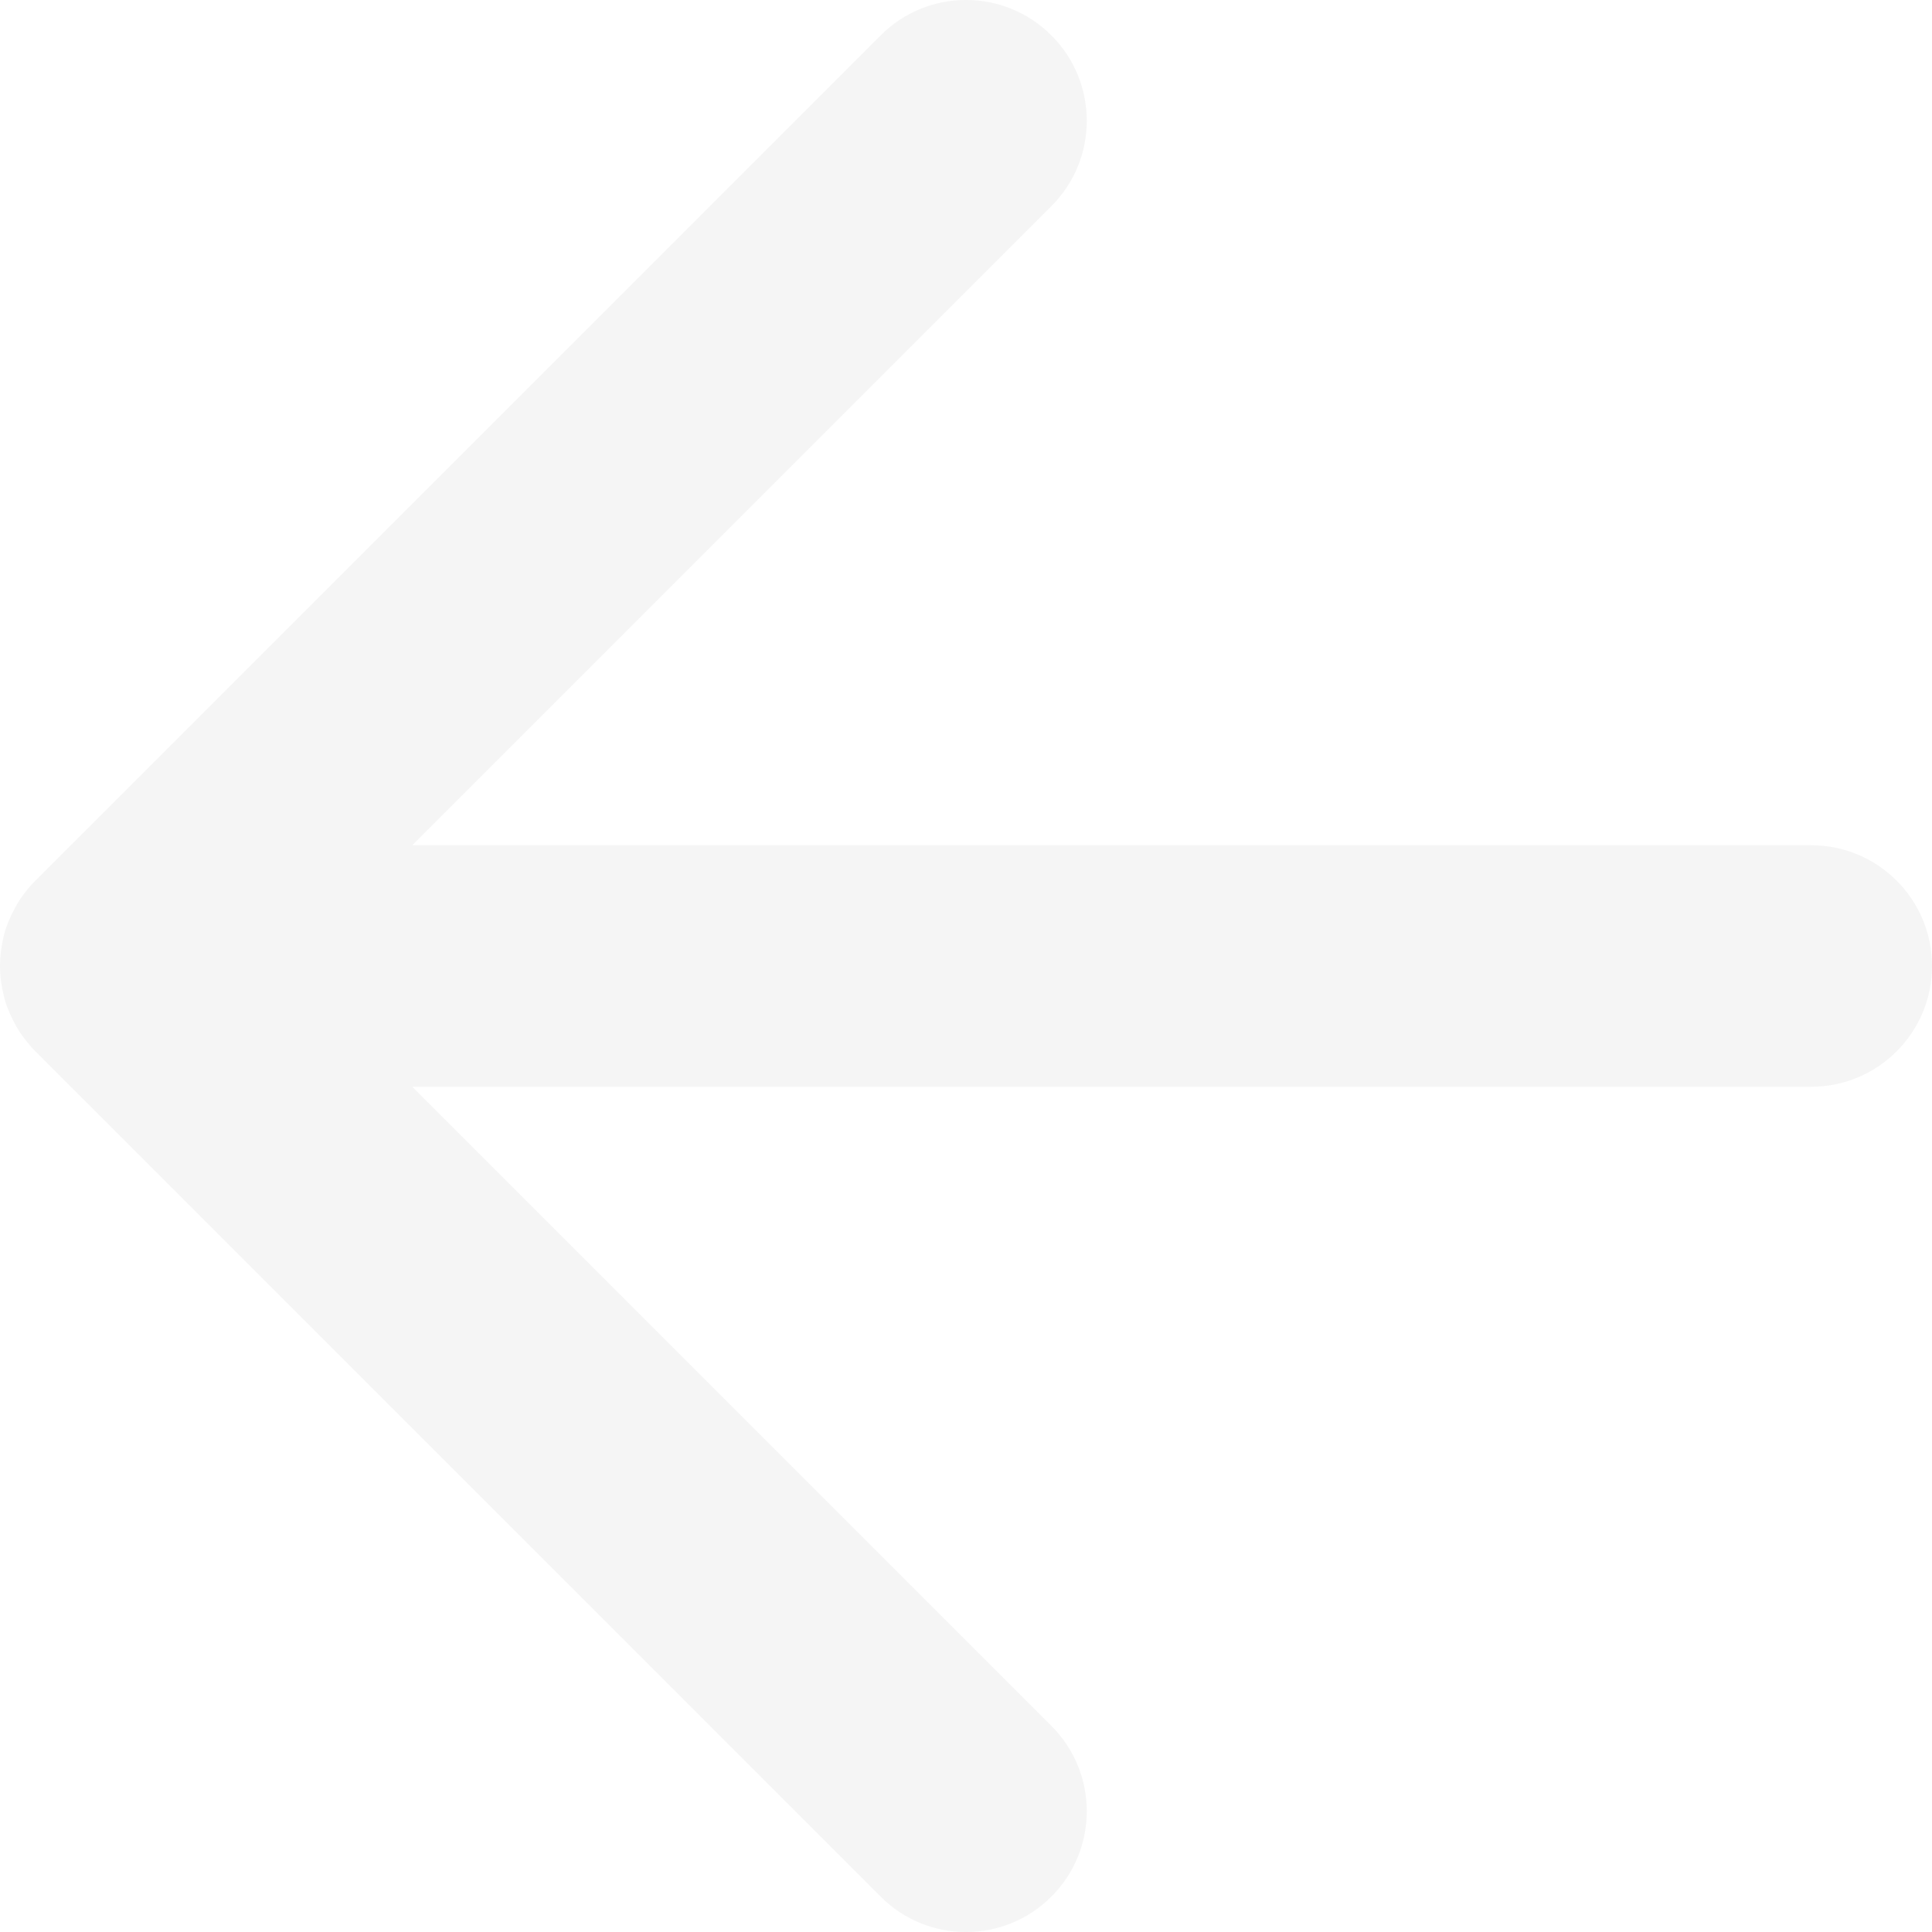
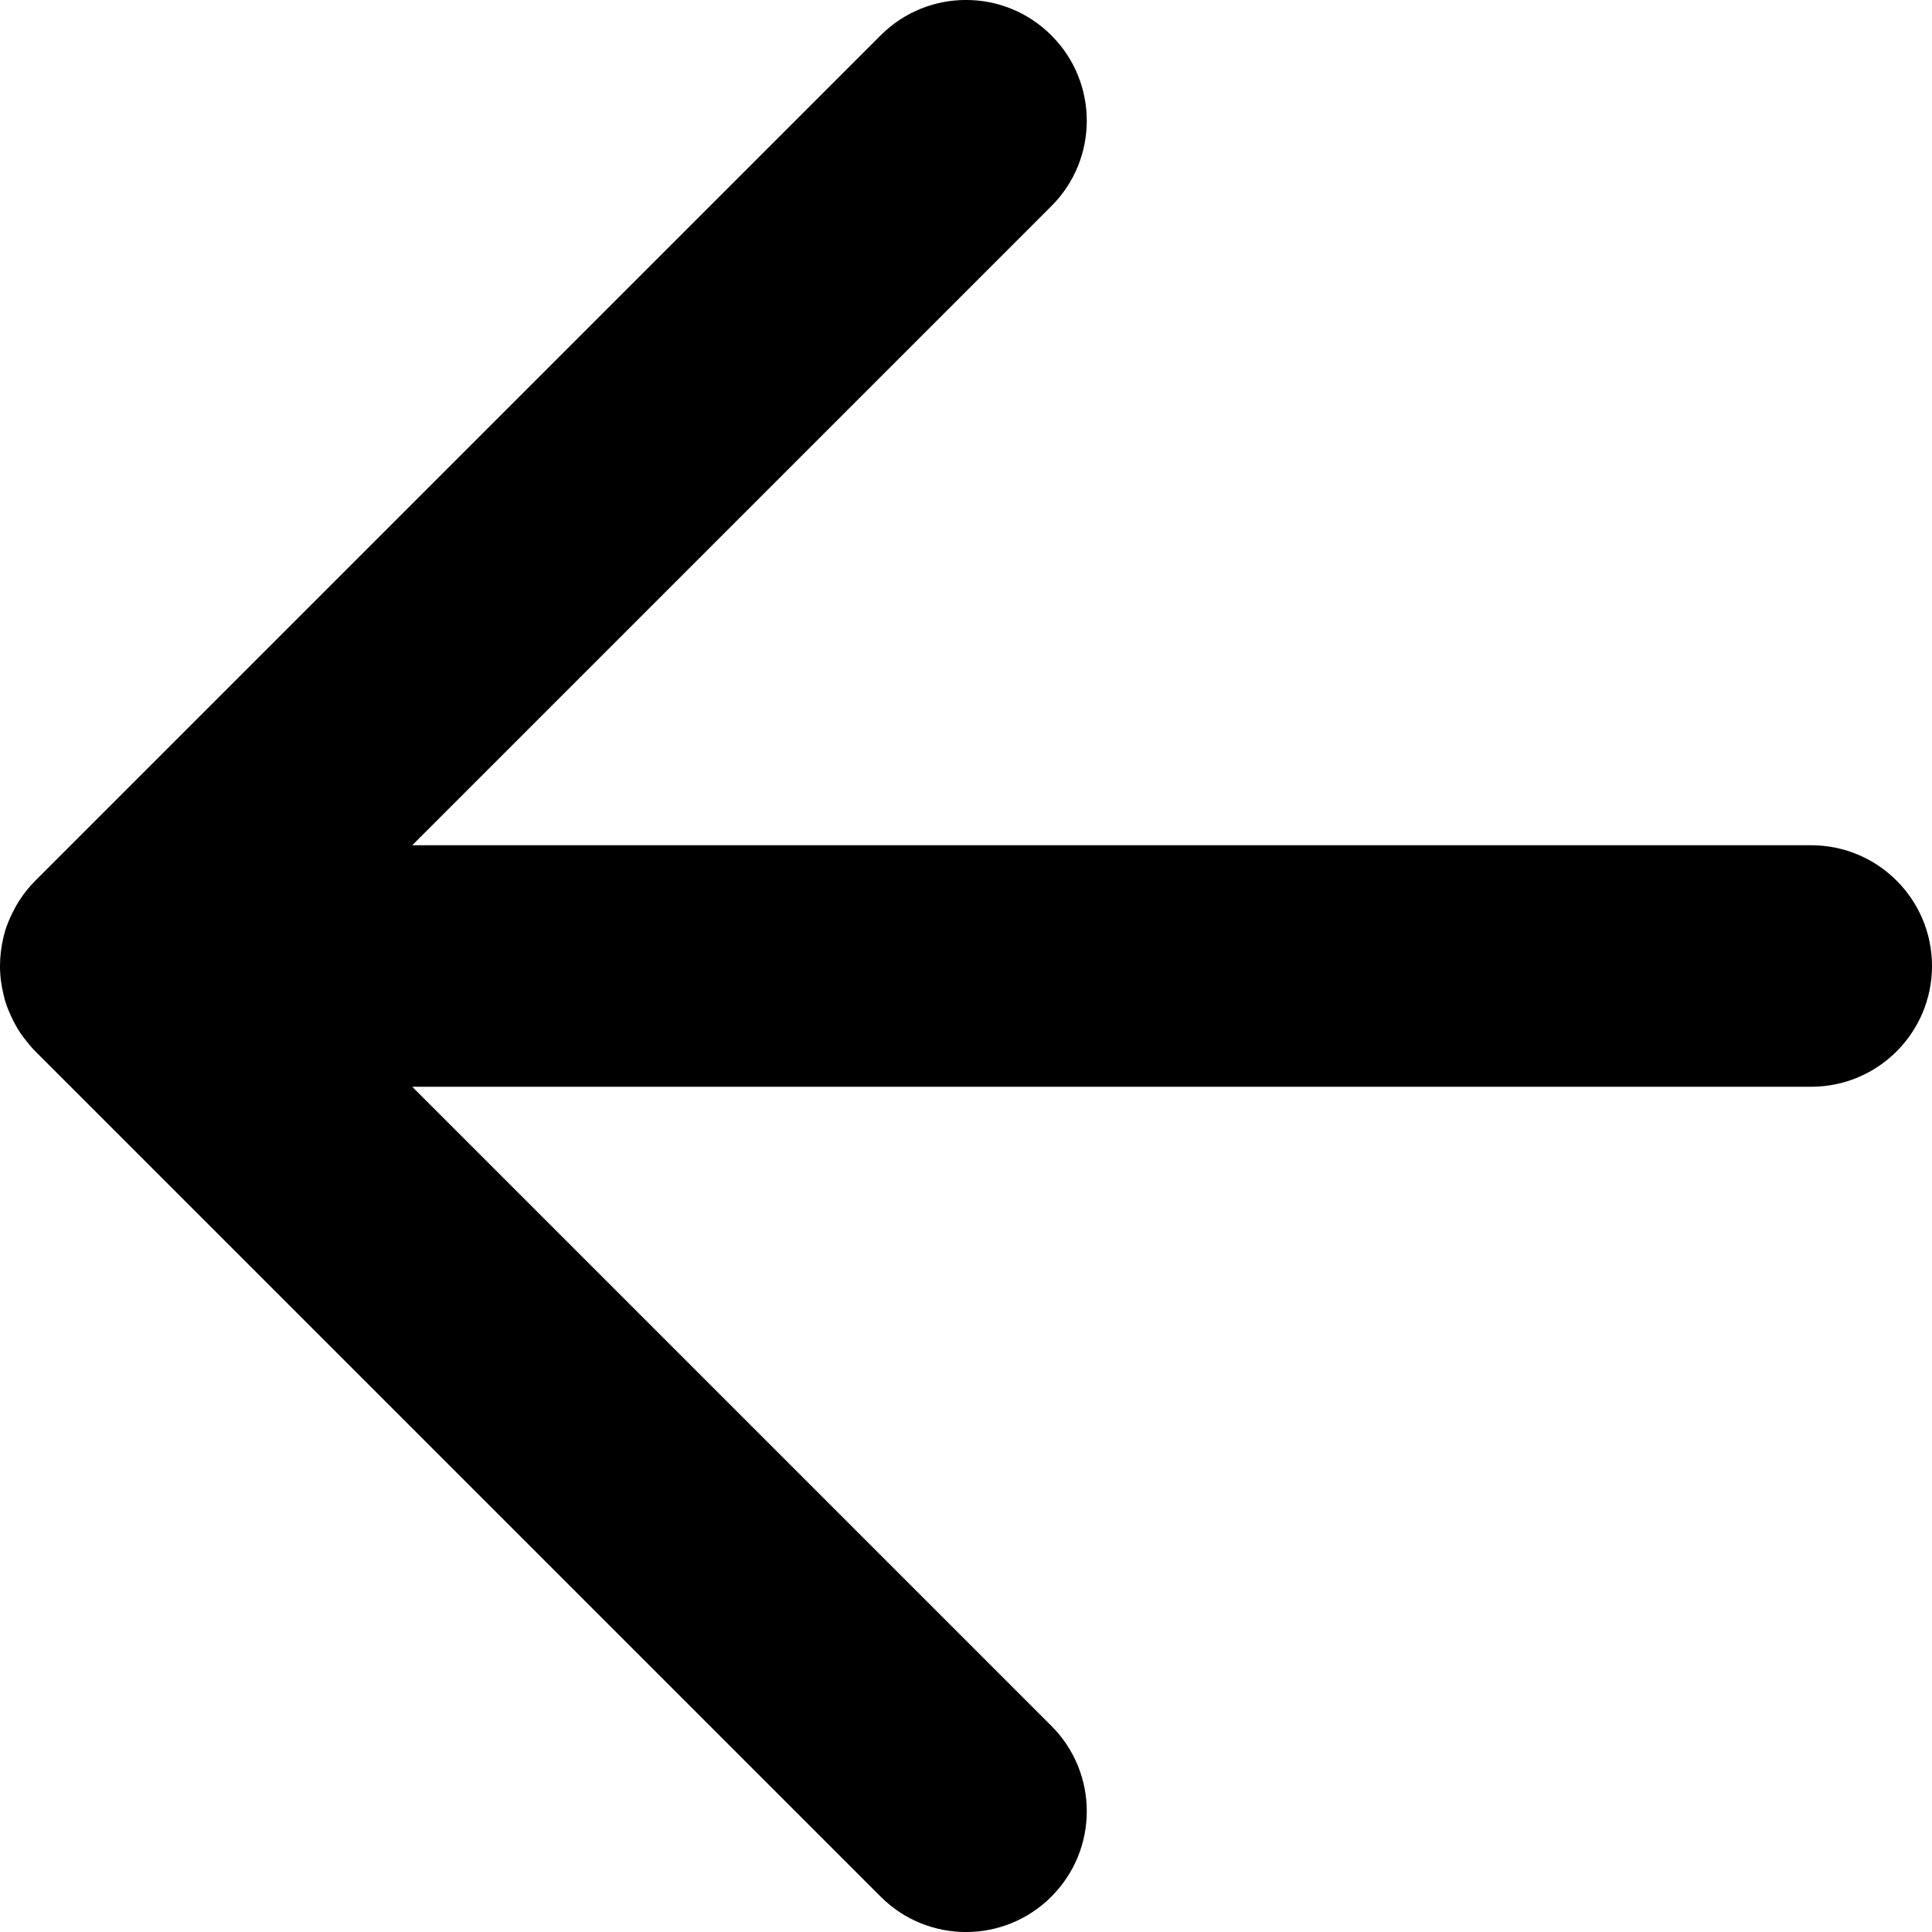
<svg xmlns="http://www.w3.org/2000/svg" width="16" height="16" viewBox="0 0 16 16" fill="none">
-   <path d="M7.293 0.293C7.683 -0.098 8.317 -0.098 8.707 0.293C9.098 0.683 9.098 1.317 8.707 1.707L3.414 7H15C15.552 7 16 7.448 16 8C16 8.552 15.552 9 15 9H3.414L8.707 14.293C9.098 14.684 9.098 15.316 8.707 15.707C8.317 16.098 7.683 16.098 7.293 15.707L0.293 8.707C0.262 8.676 0.234 8.642 0.208 8.608C0.194 8.59 0.181 8.573 0.168 8.554C0.142 8.515 0.12 8.474 0.1 8.433C0.078 8.387 0.058 8.34 0.043 8.291C0.038 8.274 0.034 8.257 0.03 8.24C0.011 8.163 6.42256e-06 8.083 0 8C0 7.92 0.01 7.843 0.027 7.769C0.032 7.748 0.037 7.727 0.043 7.707C0.058 7.658 0.078 7.612 0.1 7.566C0.119 7.527 0.14 7.488 0.165 7.45C0.202 7.394 0.245 7.341 0.293 7.293L7.293 0.293Z" fill="#F5F5F5" />
+   <path d="M7.293 0.293C7.683 -0.098 8.317 -0.098 8.707 0.293C9.098 0.683 9.098 1.317 8.707 1.707L3.414 7H15C15.552 7 16 7.448 16 8C16 8.552 15.552 9 15 9H3.414L8.707 14.293C9.098 14.684 9.098 15.316 8.707 15.707C8.317 16.098 7.683 16.098 7.293 15.707L0.293 8.707C0.262 8.676 0.234 8.642 0.208 8.608C0.194 8.59 0.181 8.573 0.168 8.554C0.142 8.515 0.12 8.474 0.1 8.433C0.078 8.387 0.058 8.34 0.043 8.291C0.038 8.274 0.034 8.257 0.03 8.24C0.011 8.163 6.42256e-06 8.083 0 8C0 7.92 0.01 7.843 0.027 7.769C0.032 7.748 0.037 7.727 0.043 7.707C0.058 7.658 0.078 7.612 0.1 7.566C0.119 7.527 0.14 7.488 0.165 7.45C0.202 7.394 0.245 7.341 0.293 7.293L7.293 0.293Z" fill="currentColor" />
</svg>
